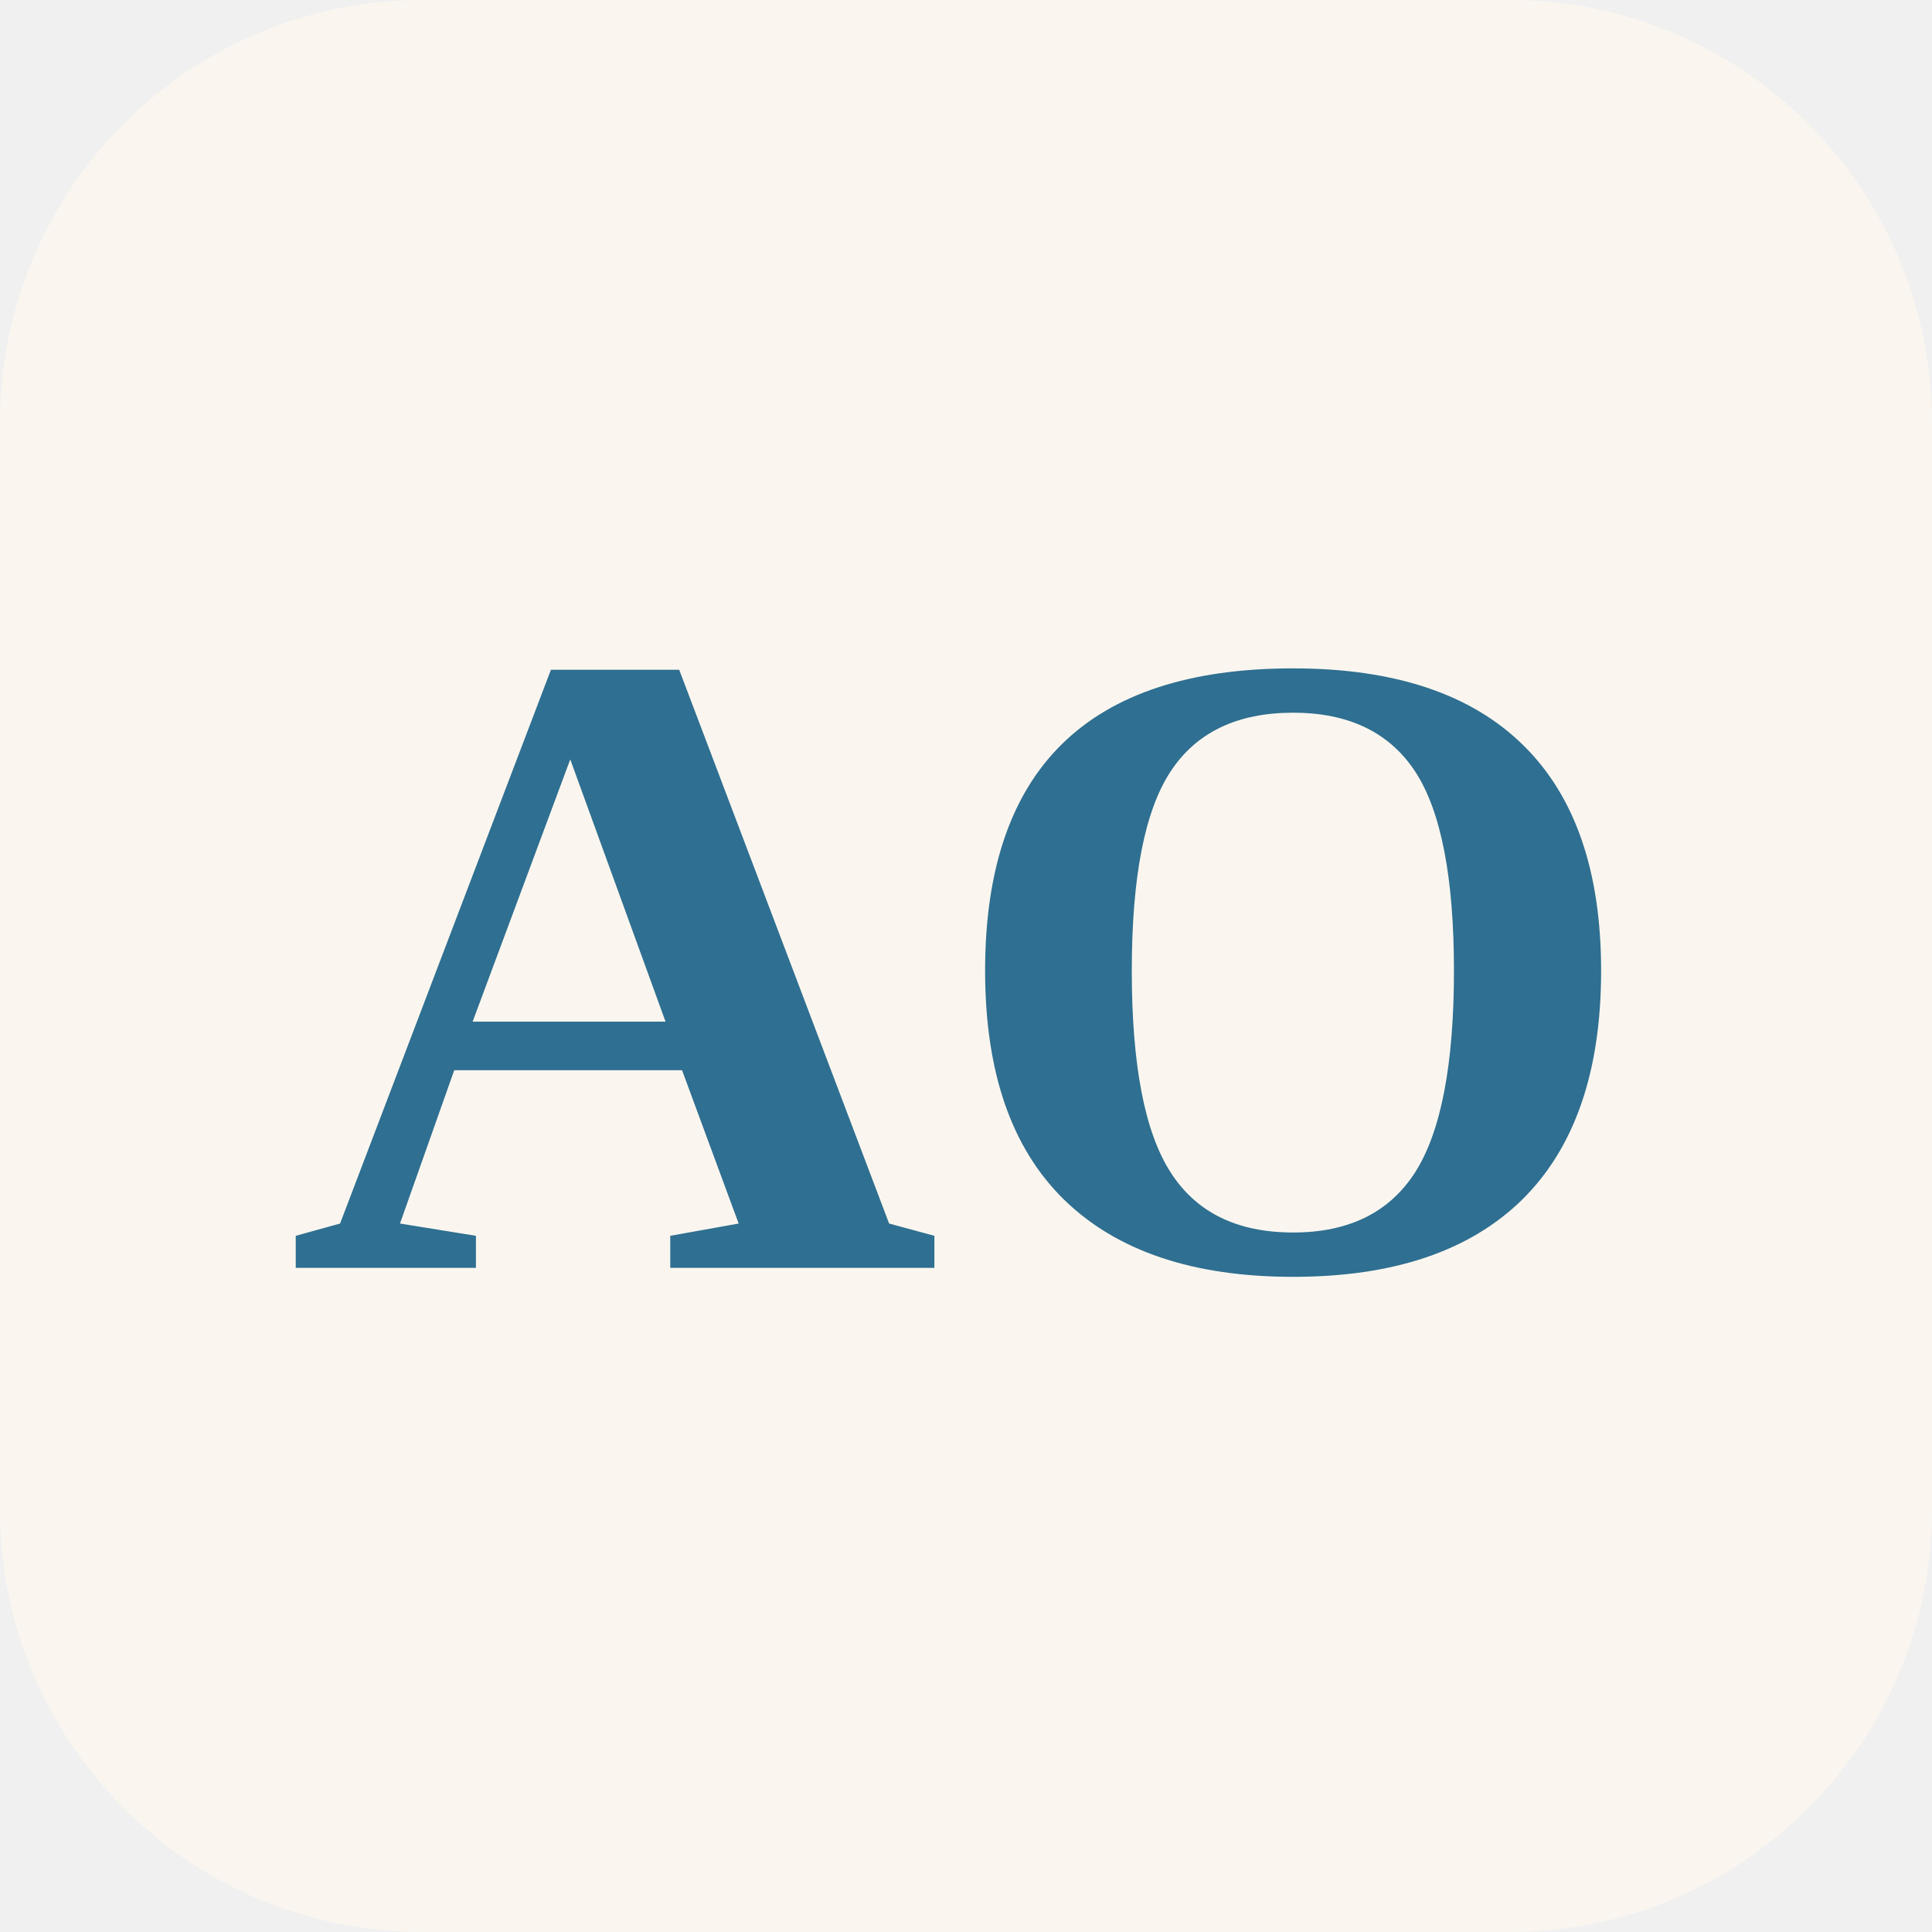
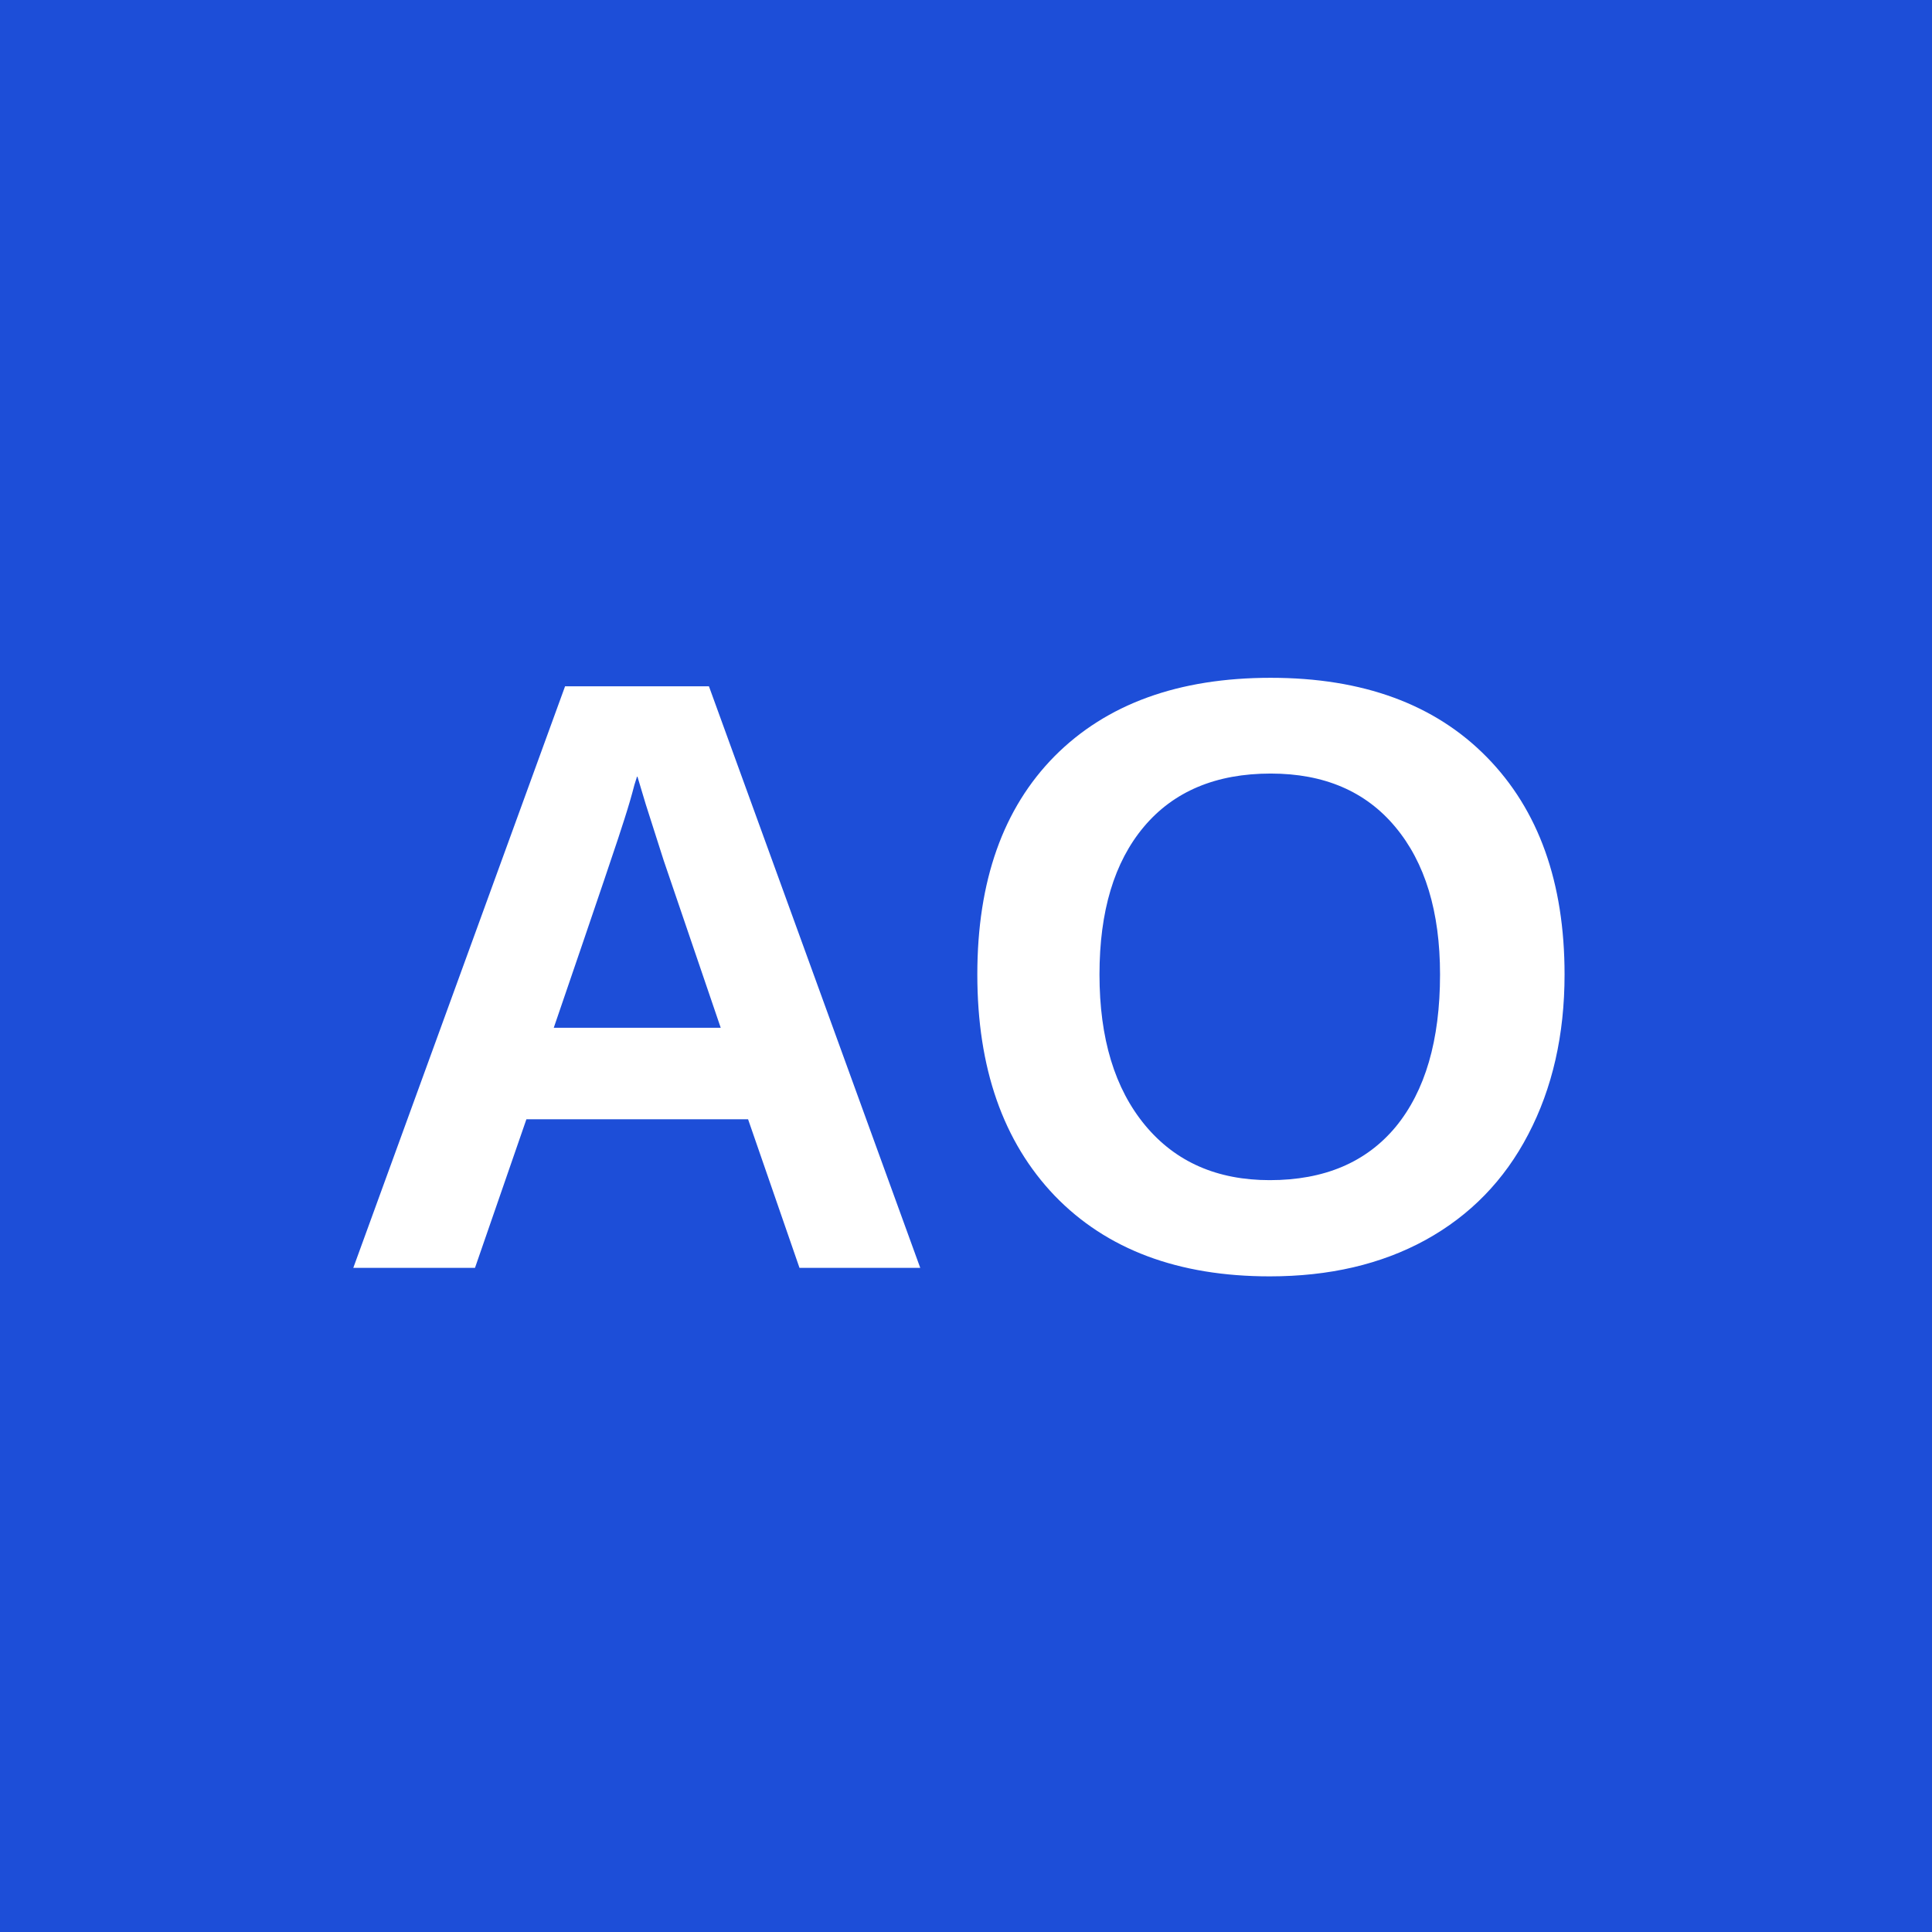
<svg xmlns="http://www.w3.org/2000/svg" viewBox="0 0 64 64">
-   <rect width="64" height="64" rx="14" fill="#faf6ef" />
-   <text x="32" y="42" text-anchor="middle" font-family="Georgia, 'Times New Roman', serif" font-weight="700" font-size="30" fill="#2f6f91">AO</text>
+   <rect width="64" height="64" fill="#1d4ed8" />
+   <text x="32" y="42" text-anchor="middle" font-family="Arial, sans-serif" font-weight="700" font-size="28" fill="#ffffff">AO</text>
</svg>
